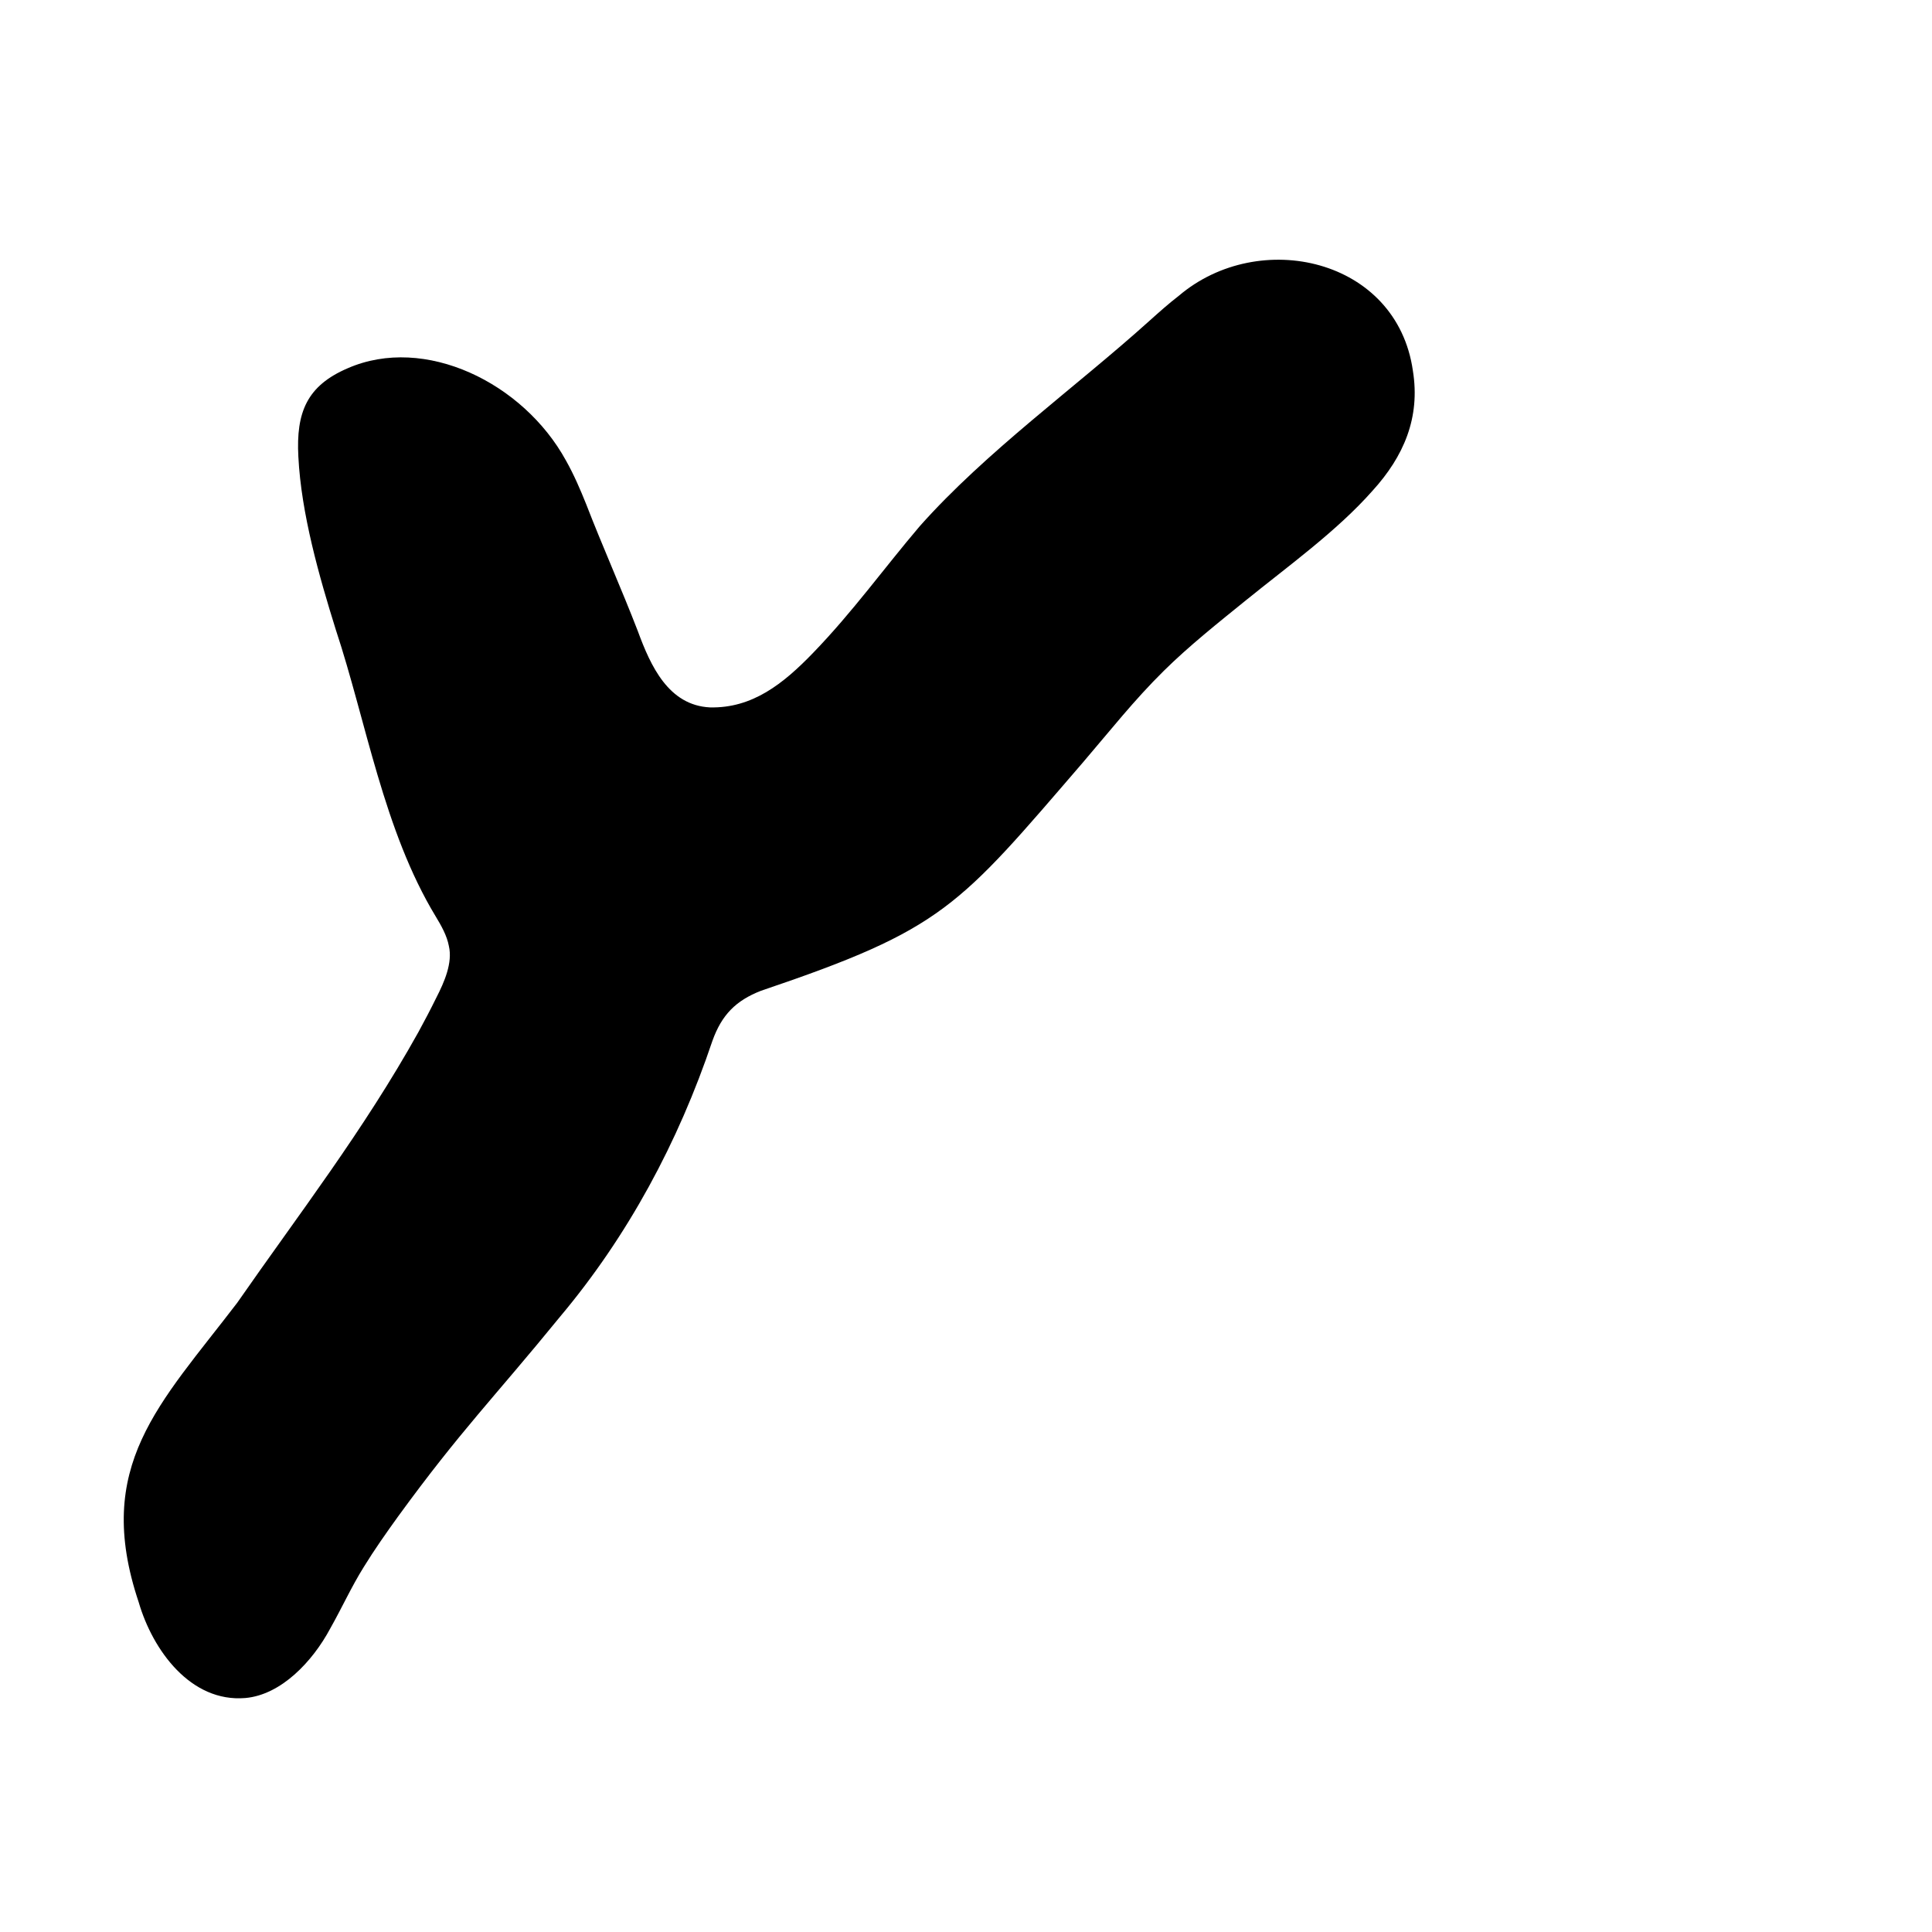
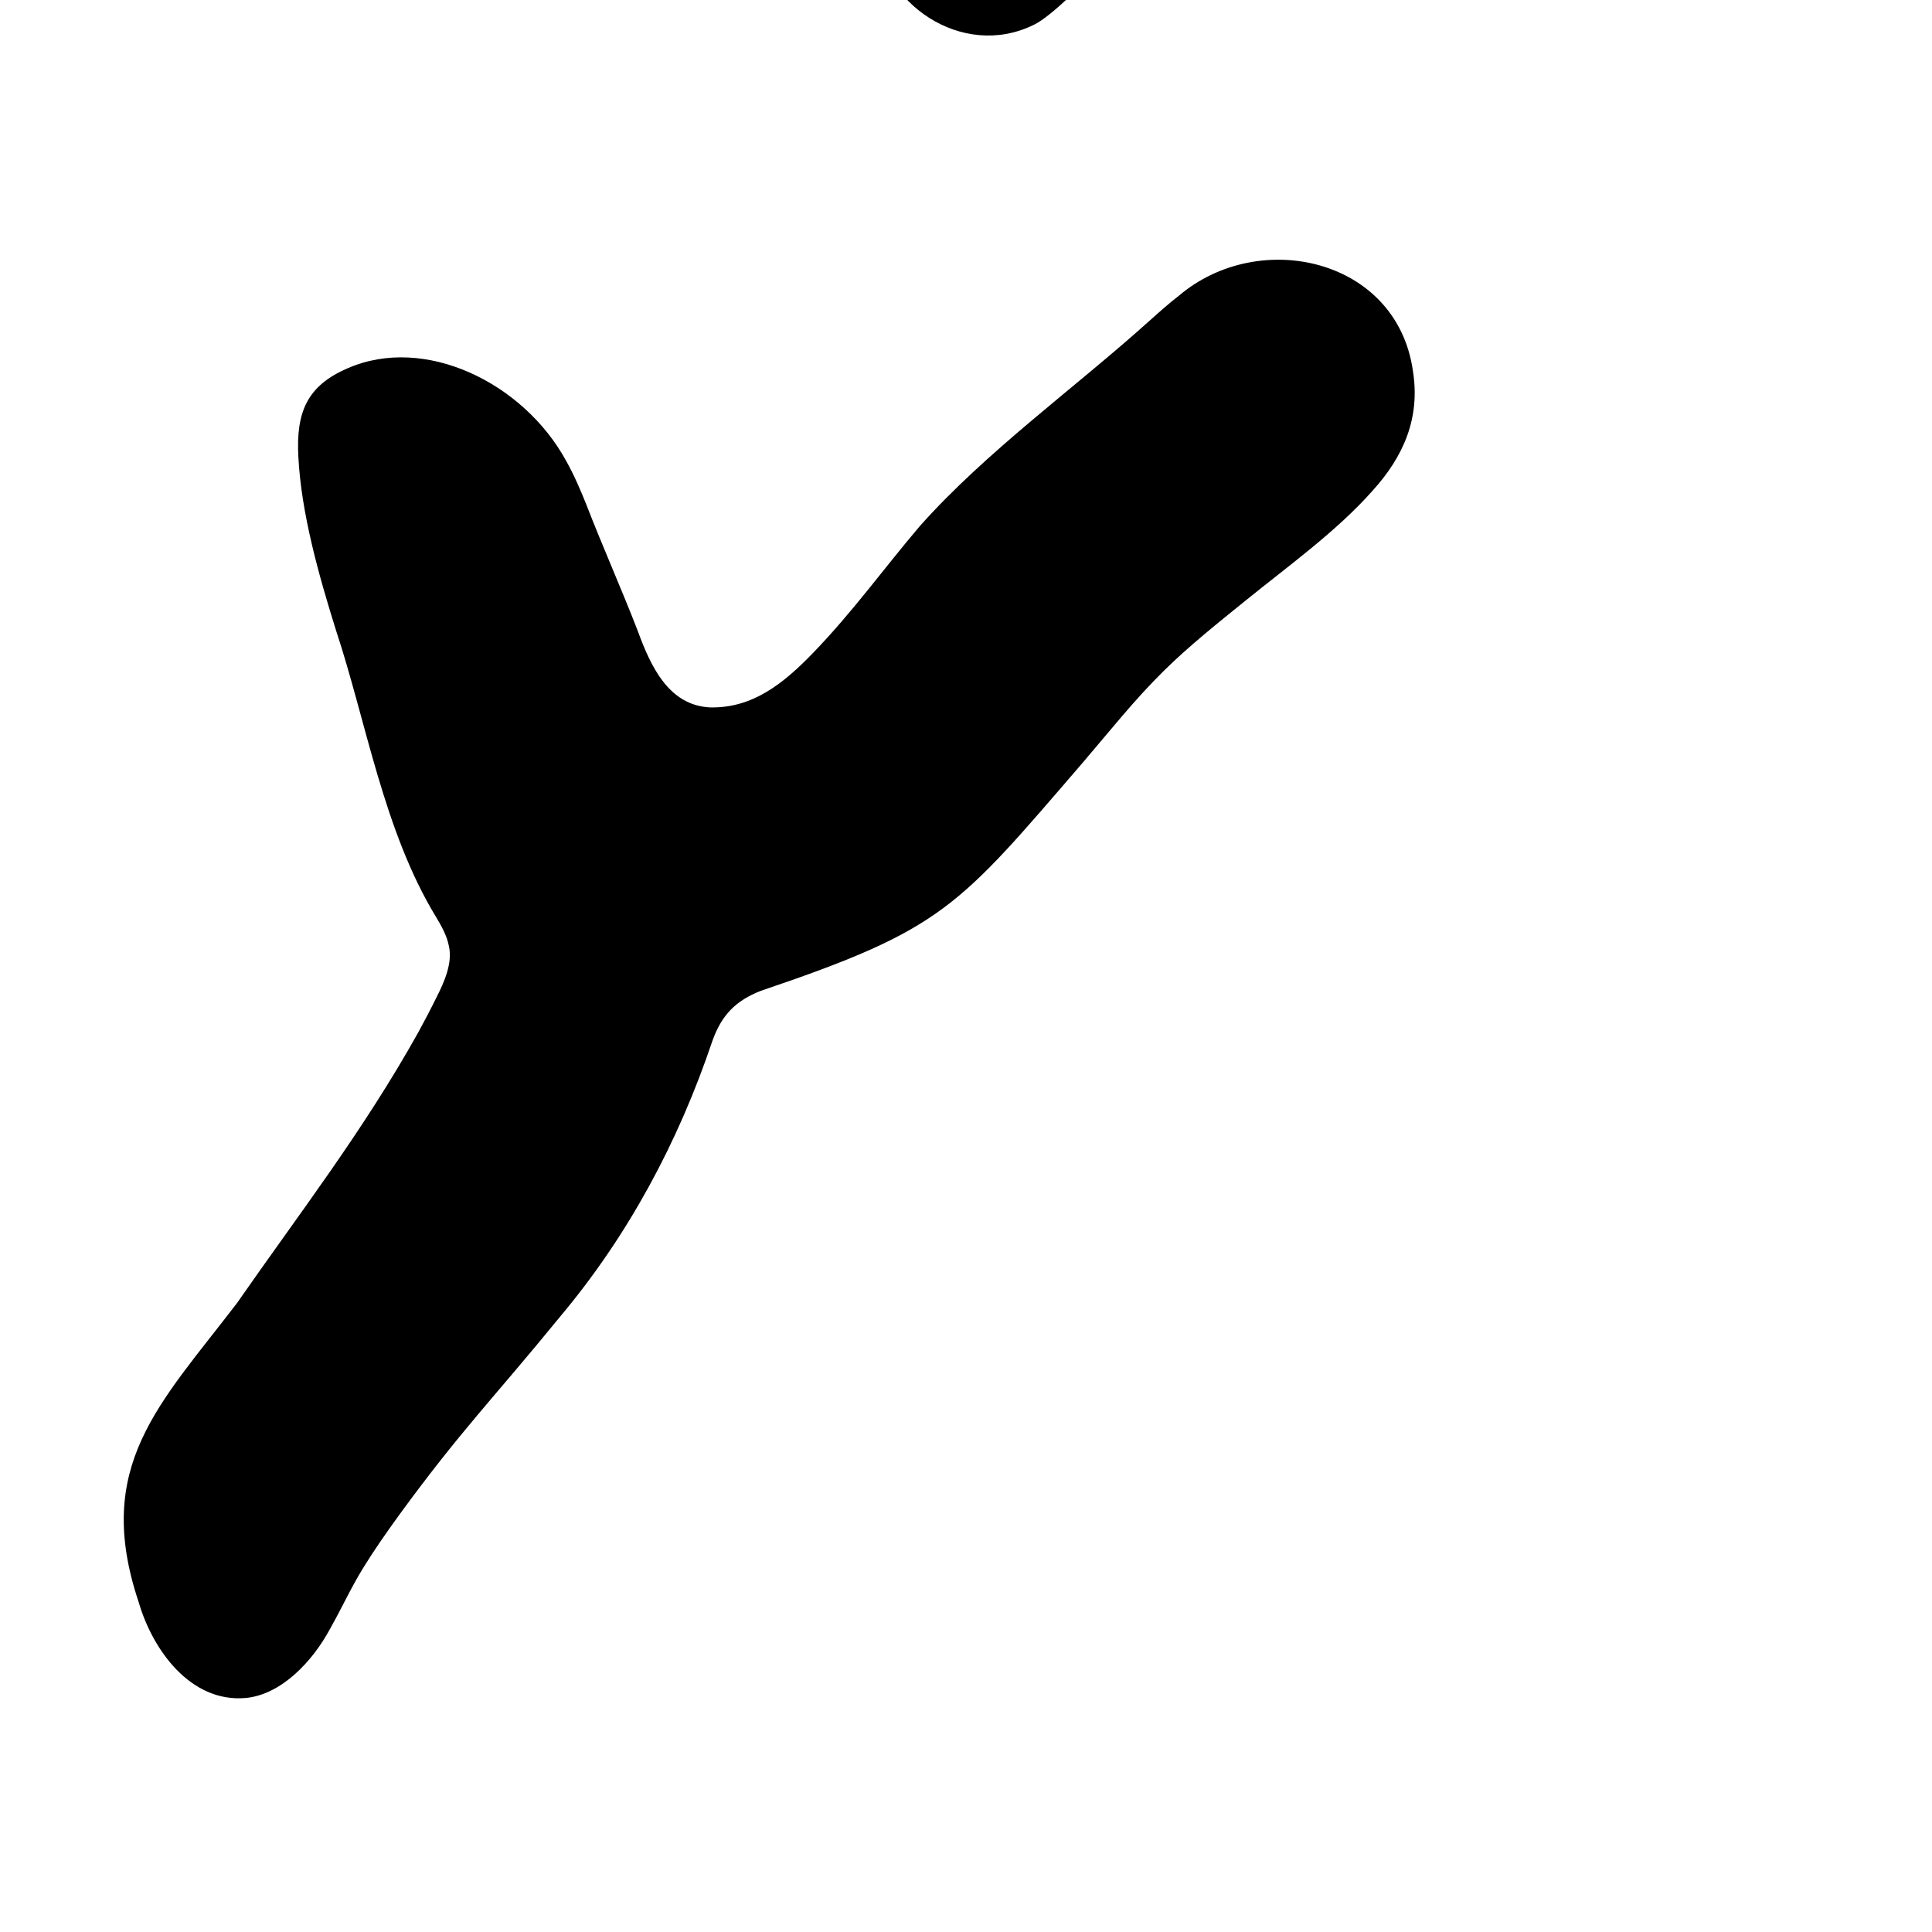
<svg xmlns="http://www.w3.org/2000/svg" id="Layer_1" version="1.1" viewBox="0 0 1000 1000">
  <path d="M173.854,326.072c15.714,47.408,24.667,103.731,51.678,148.296,2.901,4.784,5.808,9.943,6.799,15.275,2.032,8.676-2.33,18.64-6.494,26.759-2.953,6.015-6.114,12.055-9.294,17.849-28.487,51.125-61.652,93.871-93.768,140.079-40.043,52.445-74.683,84.343-50.989,154.967,7.239,24.882,26.922,51.978,55.214,49.594,18.597-1.646,34.837-19.024,43.835-35.809,6.315-11.19,11.023-21.699,17.403-31.923,5.518-8.984,11.711-17.769,17.874-26.325,32.641-44.79,49.094-60.789,83.784-103.315,35.111-41.795,61.189-90.287,78.842-142.755,4.794-13.431,12.096-20.86,25.137-25.936,94.71-32.026,101.918-43.087,166.691-118.243,14.234-16.638,26.475-32.209,41.807-47.348,13.132-12.958,28.162-24.901,42.568-36.57,21.577-17.503,47.058-35.791,65.465-56.643,16.175-17.78,24.807-37.806,20.911-62.066-8.247-58.238-79.558-74.234-121.152-38.874-5.277,4.07-10.347,8.594-15.247,13.001-38.412,34.58-84.66,67.763-118.862,106.277-18.452,21.674-34.642,44.304-55.227,65.595-15.396,15.943-31.398,28.713-53.382,28.191-21.455-1.077-30.701-21.482-37.298-39.46-8.524-22.071-18.256-43.764-26.738-65.713-3.042-7.564-6.314-15.225-10.467-22.603-22.156-40.392-73.143-65.119-112.887-47.802-21.232,9.069-26.854,22.868-25.627,45.806,1.479,29.535,10.786,62.004,19.373,89.532l.051.164v0Z" />
-   <path d="M617.445-254.01c-39.192,10.248-60.45,53.573-82.152,85.082-12.412,18.768-28.956,38.526-27.356,62.121,2.202,38.931,47.717,71.647,84.606,53.533,8.607-3.899,16.333-9.77,22.293-16.897,11.682-14.265,18.361-32.364,28.727-47.711,5.273-8.249,11.186-16.161,16.956-23.712,9.936-13.042,20.596-26.341,24.834-42.468,11.308-39.823-27.362-80-67.72-69.992l-.189.044h0Z" />
+   <path d="M598.445-231.01c-39.192,10.248-60.45,53.573-82.152,85.082-12.412,18.768-64.894,85.222-63.293,108.817,2.202,38.931,45.111,68.114,82,50,8.607-3.899,28.333-23.602,34.293-30.729,11.682-14.265,44.905-61.695,55.271-77.042,5.273-8.249,11.186-16.161,16.956-23.712,9.936-13.042,20.596-26.341,24.834-42.468,11.308-39.823-27.362-80-67.72-69.992l-.189.044h0Z" />
</svg>
